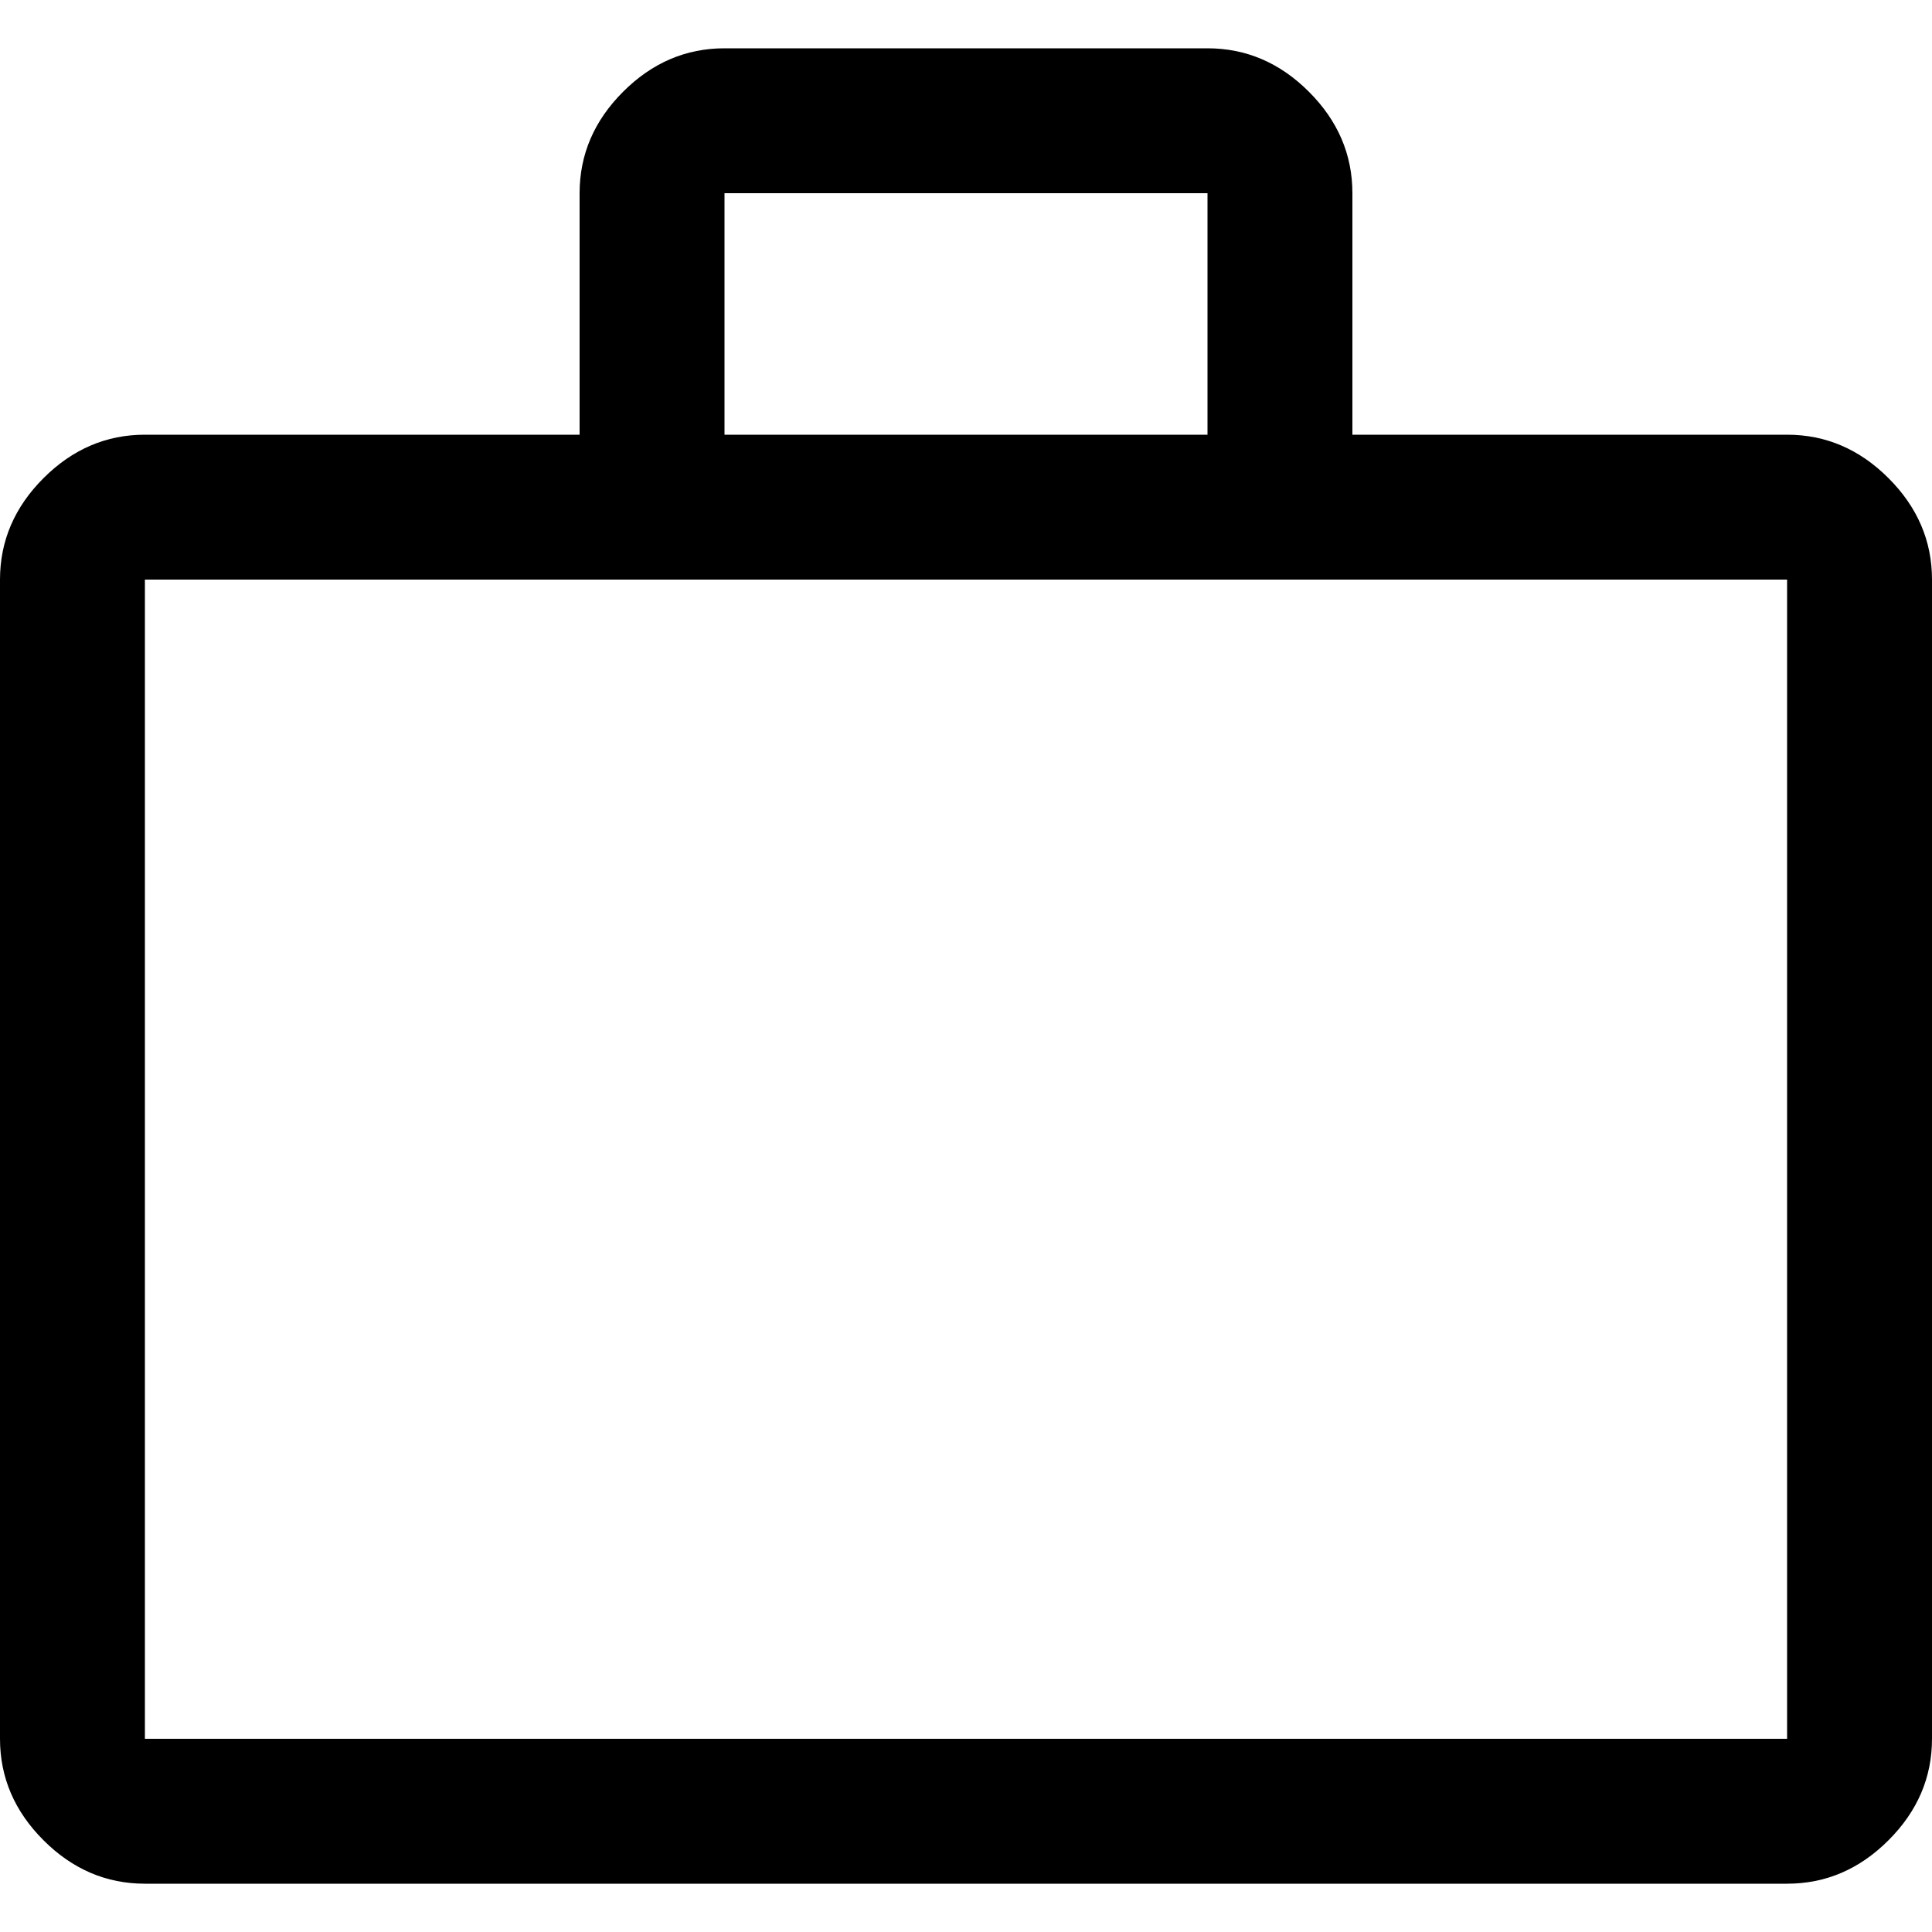
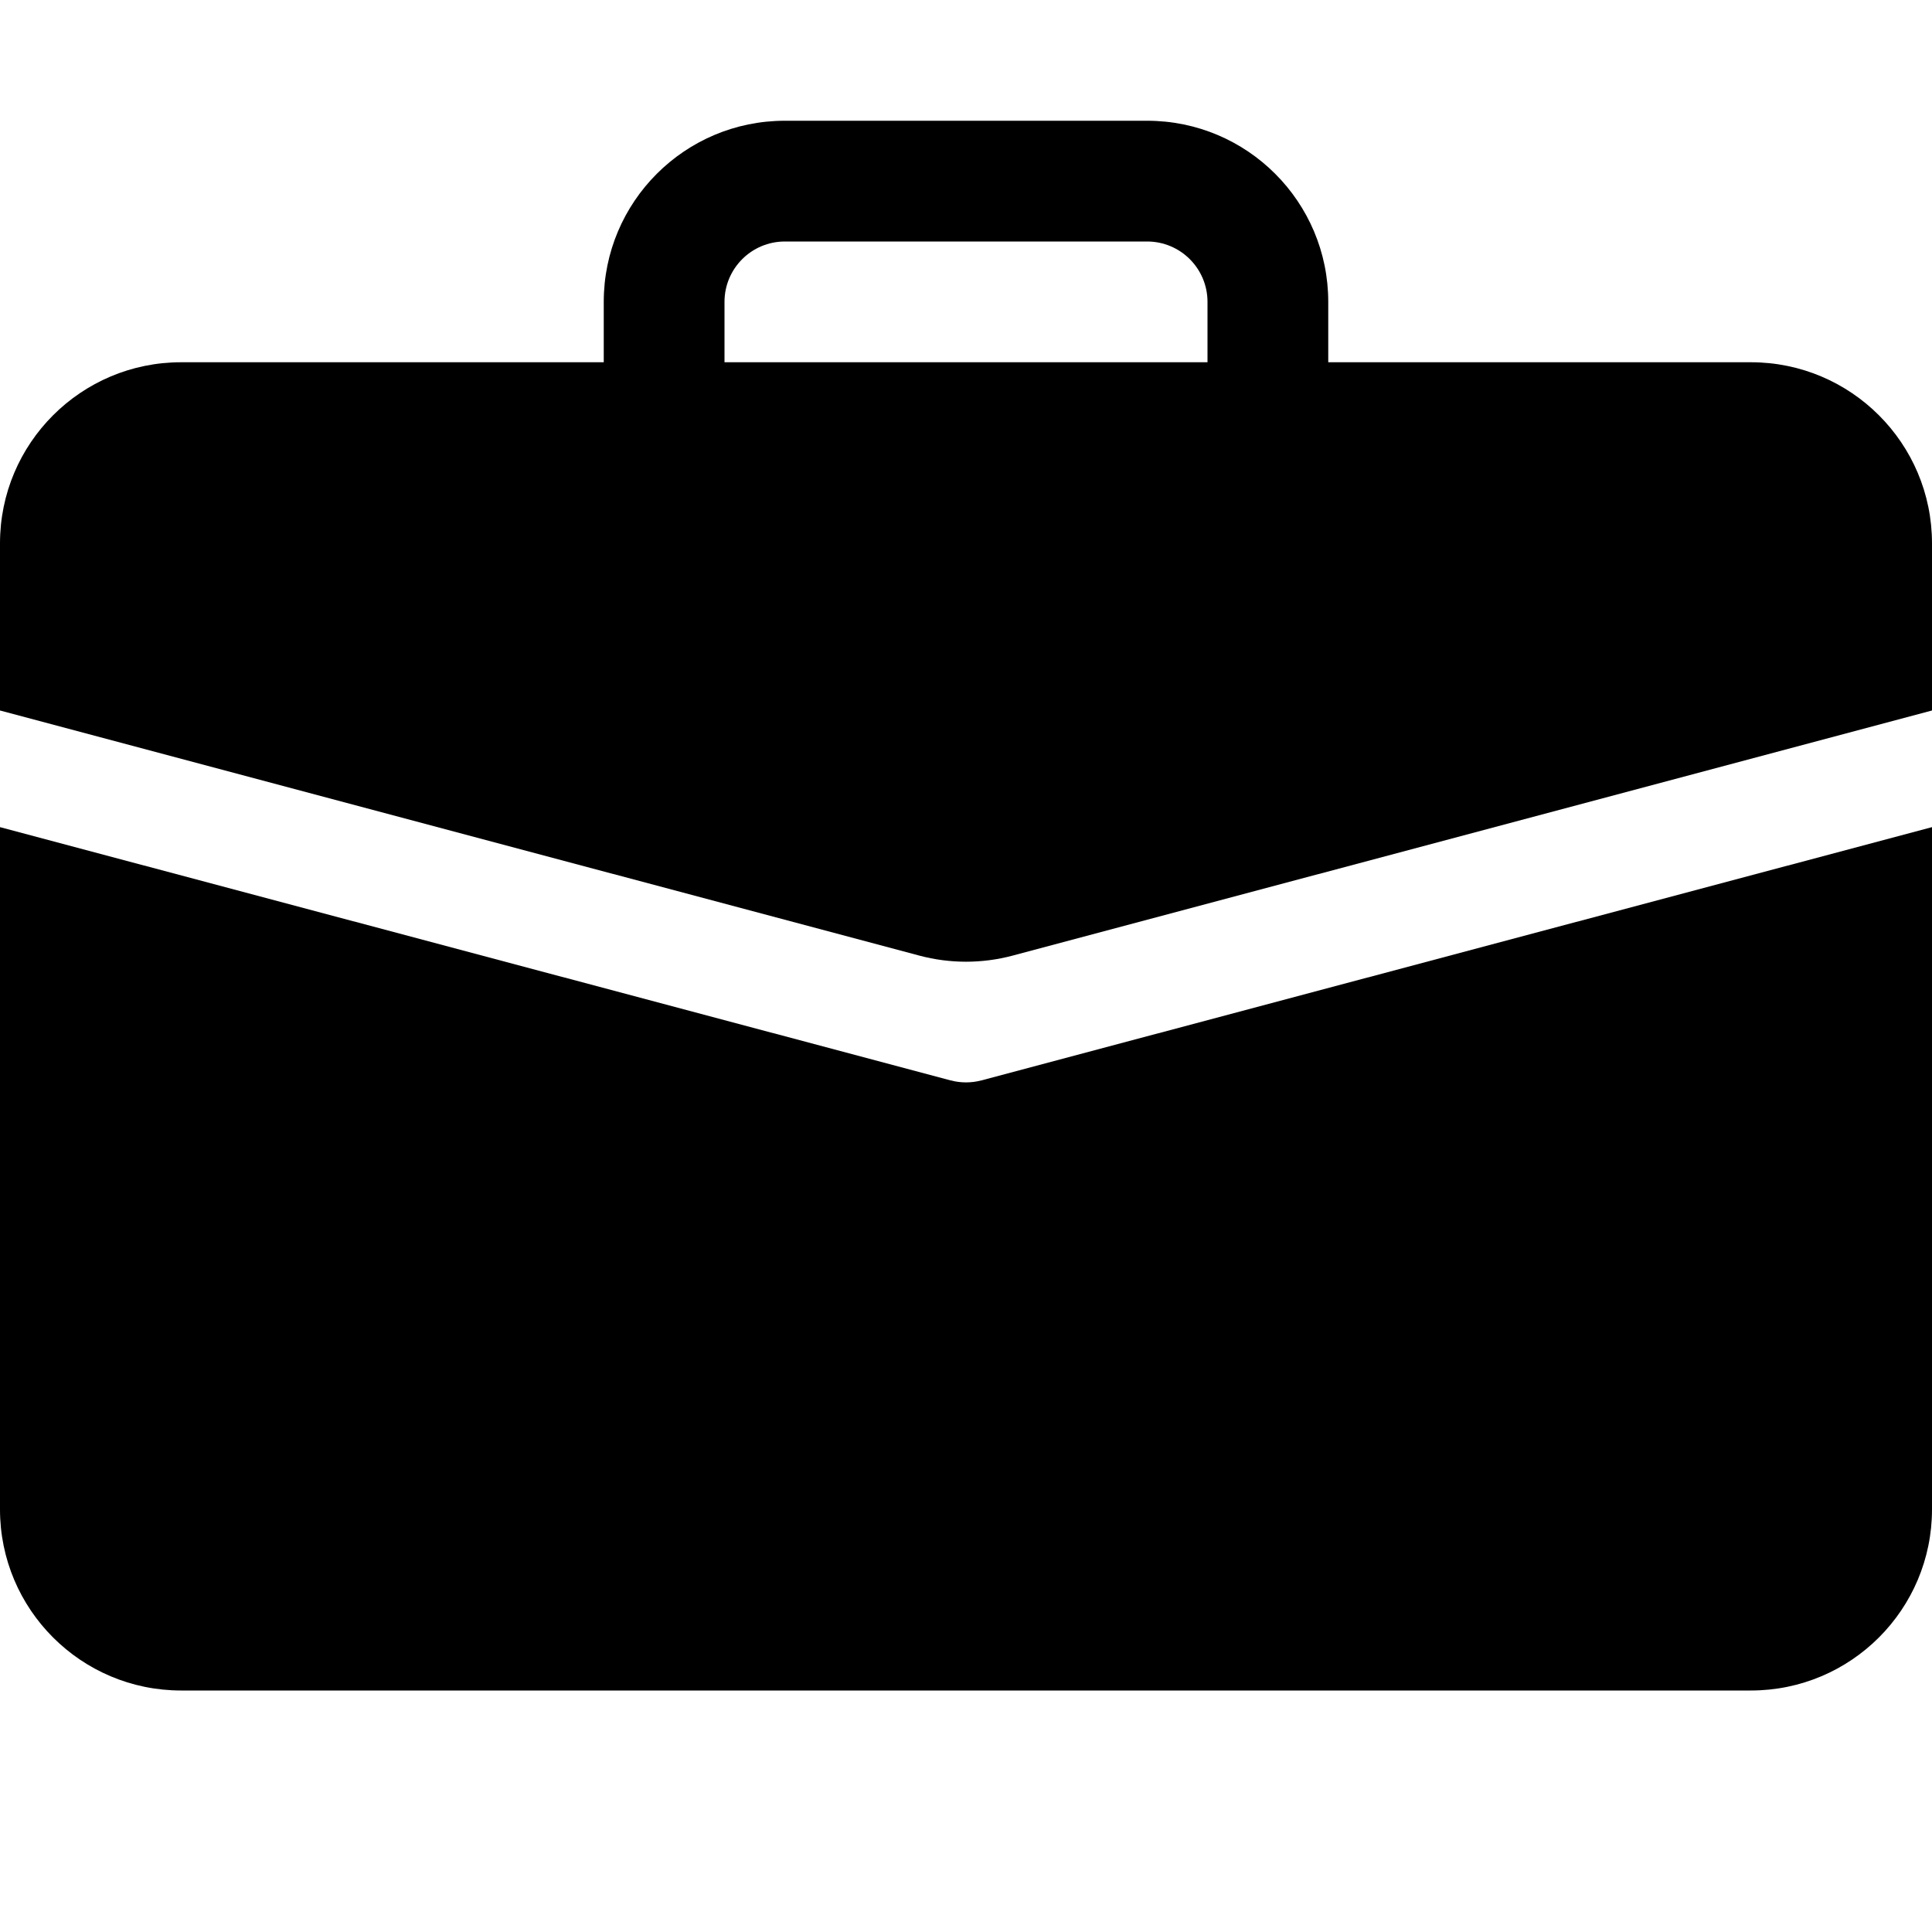
- <svg xmlns="http://www.w3.org/2000/svg" height="48" width="48" viewBox="4 4 40 38">
-   <path d="M7 42q-1.2 0-2.1-.9Q4 40.2 4 39V15q0-1.2.9-2.1.9-.9 2.1-.9h9V7q0-1.2.9-2.1.9-.9 2.1-.9h10q1.2 0 2.1.9.9.9.9 2.1v5h9q1.2 0 2.1.9.9.9.9 2.1v24q0 1.2-.9 2.1-.9.9-2.1.9Zm0-3h34V15H7v24Zm12-27h10V7H19ZM7 39V15v24Z" />
+ <svg xmlns="http://www.w3.org/2000/svg" width="16" height="16" fill="currentColor" class="bi bi-briefcase-fill" viewBox="0 0 16 16">
+   <path d="M6.5 1A1.5 1.5 0 0 0 5 2.5V3H1.5A1.5 1.5 0 0 0 0 4.5v1.384l7.614 2.03a1.5 1.5 0 0 0 .772 0L16 5.884V4.5A1.5 1.5 0 0 0 14.5 3H11v-.5A1.5 1.5 0 0 0 9.5 1h-3zm0 1h3a.5.5 0 0 1 .5.5V3H6v-.5a.5.5 0 0 1 .5-.5z" />
+   <path d="M0 12.5A1.5 1.5 0 0 0 1.5 14h13a1.5 1.5 0 0 0 1.5-1.5V6.85L8.129 8.947a.5.5 0 0 1-.258 0L0 6.85v5.65z" />
</svg>
